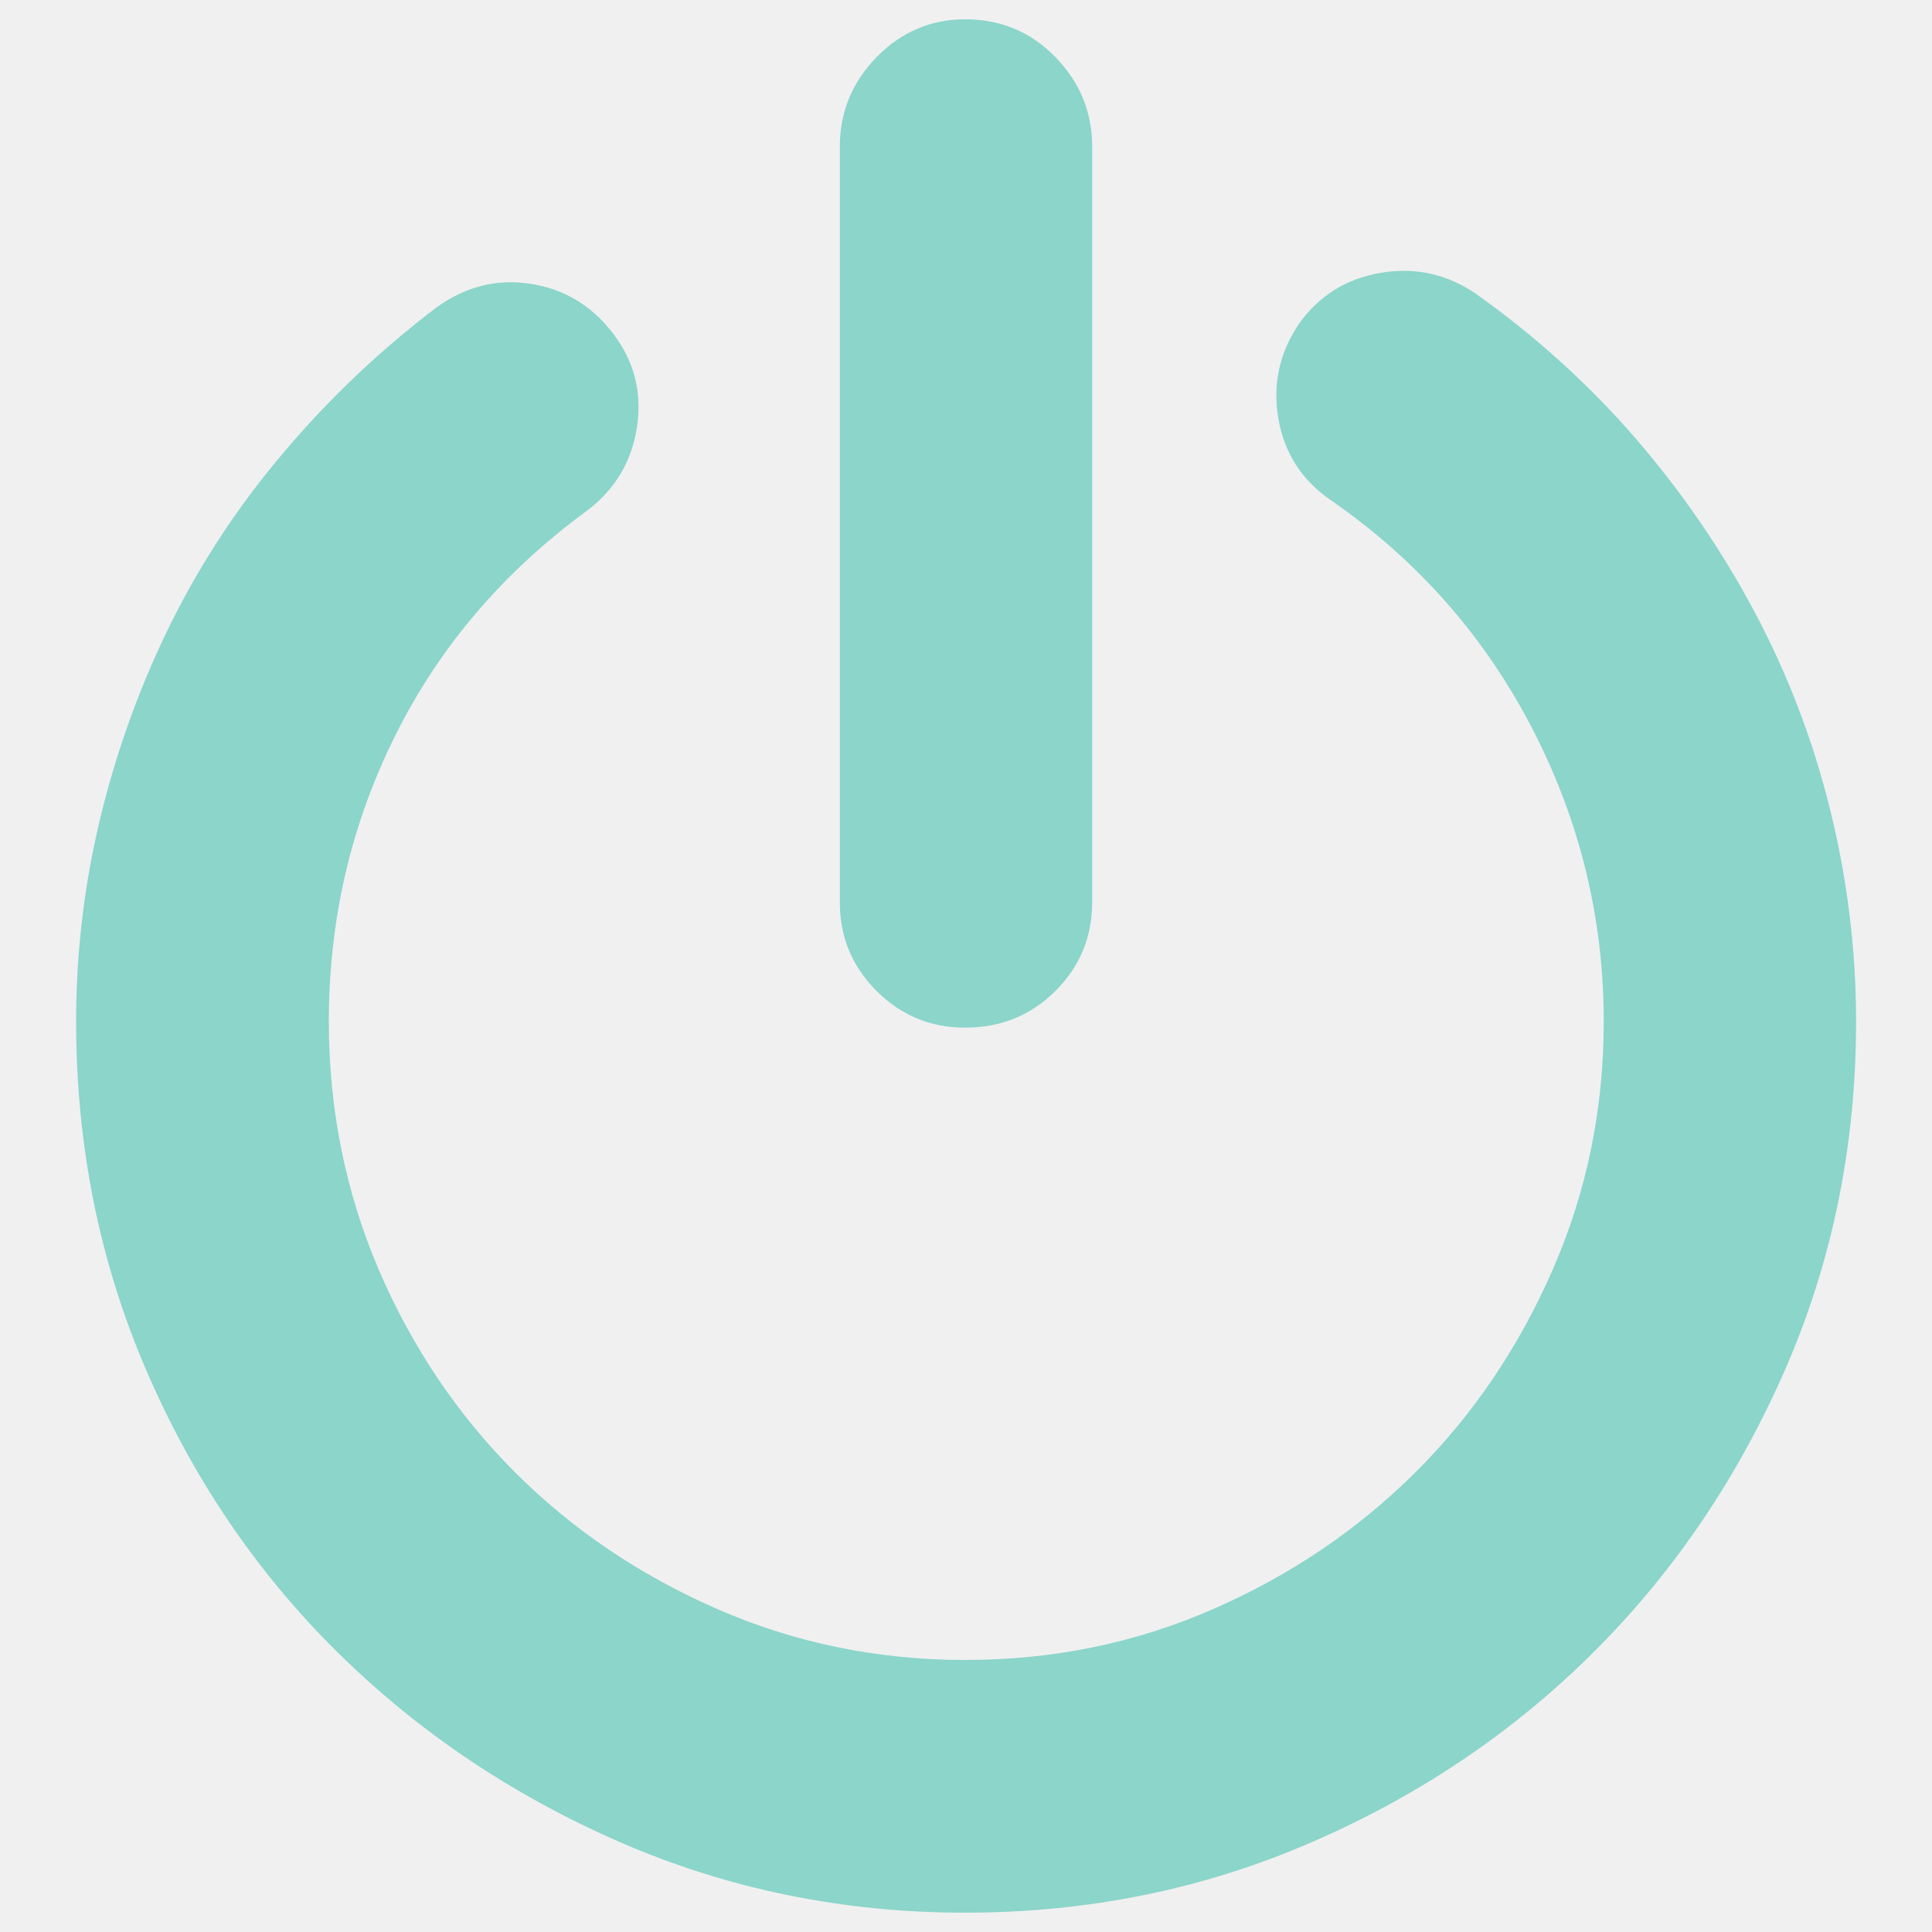
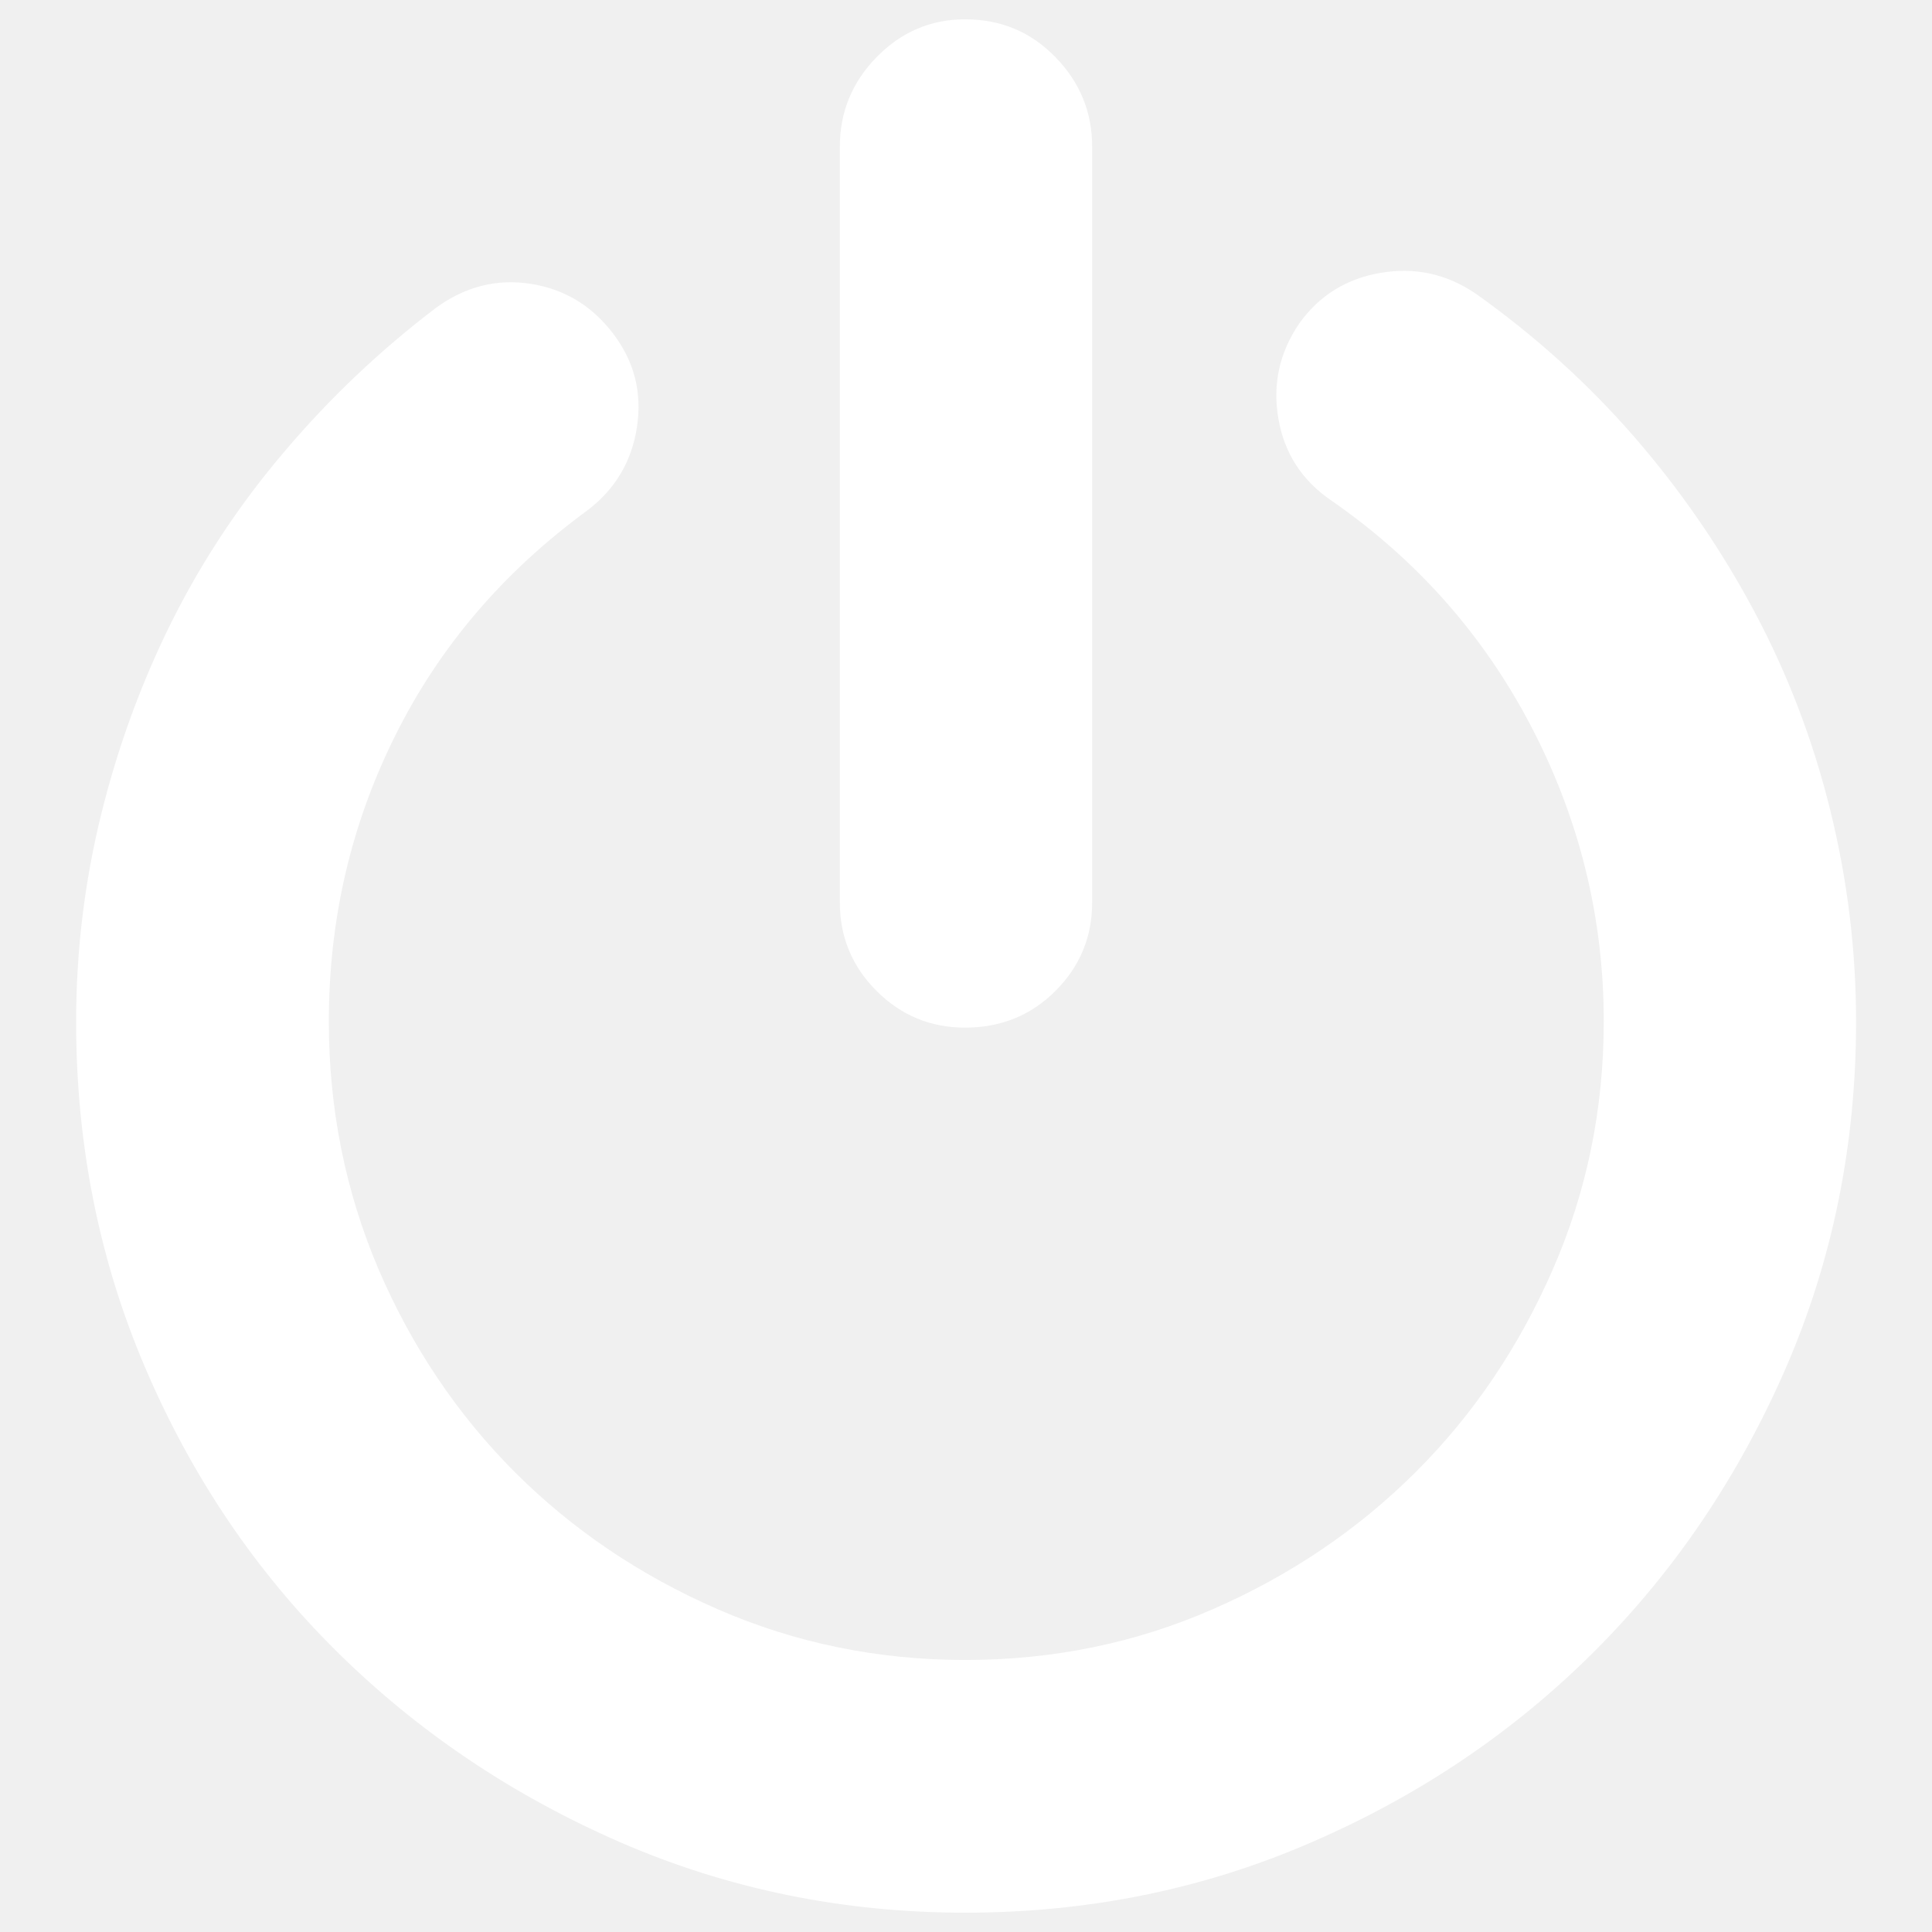
- <svg xmlns="http://www.w3.org/2000/svg" fill="#8bd5ca" version="1.1" x="0px" y="0px" viewBox="0 0 1000 1000" enable-background="new 0 0 1000 1000" xml:space="preserve">
+ <svg xmlns="http://www.w3.org/2000/svg" fill="#ffffff" version="1.1" x="0px" y="0px" viewBox="0 0 1000 1000" enable-background="new 0 0 1000 1000" xml:space="preserve">
  <g>
    <path d="M764,152.1c30.9,22,58.3,46.8,82.4,74.6c24,27.8,44.6,57.8,61.8,90.1c17.2,32.3,30.2,66.4,39.1,102.4c8.9,36,13.4,72.6,13.4,109.6c0,63.8-12.2,123.7-36.5,179.6c-24.4,55.9-57.3,104.7-98.8,146.2c-41.5,41.5-90.2,74.5-146.2,98.8C623.2,977.8,563.3,990,499.5,990c-63.1,0-122.7-12.2-178.6-36.5c-55.9-24.4-104.8-57.3-146.7-98.8c-41.9-41.5-74.8-90.2-98.8-146.2c-24-55.9-36-115.8-36-179.6c0-36.4,4.3-72.1,12.9-107.1c8.6-35,20.8-68.3,36.5-99.9c15.8-31.6,35.3-61.1,58.7-88.5c23.3-27.5,49.4-52.2,78.2-74.1c15.1-11,31.4-15.1,48.9-12.4c17.5,2.7,31.7,11.3,42.7,25.7c11,14.4,15.1,30.5,12.4,48.4c-2.7,17.8-11.3,32.3-25.7,43.2c-43.2,31.6-76.4,70.3-99.3,116.3c-23,46-34.5,95.4-34.5,148.2c0,45.3,8.6,88,25.7,128.2c17.2,40.1,40.7,75.1,70.5,105c29.9,29.9,64.9,53.5,105,71c40.1,17.5,82.9,26.3,128.2,26.3c45.3,0,88-8.7,128.2-26.3c40.1-17.5,75.1-41.2,105-71s53.5-64.9,71-105c17.5-40.1,26.3-82.9,26.3-128.2c0-53.5-12.4-104.1-37.1-151.8c-24.7-47.7-59.4-87-104-117.9c-15.1-10.3-24.2-24.4-27.3-42.2c-3.1-17.8,0.5-34.3,10.8-49.4c10.3-14.4,24.4-23.2,42.2-26.2C732.5,138.2,748.9,141.8,764,152.1L764,152.1z M499.5,531.9c-17.8,0-33.1-6.3-45.8-19c-12.7-12.7-19-28-19-45.8V75.9c0-17.8,6.3-33.3,19-46.3c12.7-13,28-19.6,45.8-19.6c18.5,0,34.1,6.5,46.8,19.6c12.7,13,19,28.5,19,46.3v391.2c0,17.8-6.3,33.1-19,45.8C533.6,525.6,518,531.9,499.5,531.9L499.5,531.9z" />
  </g>
</svg>
